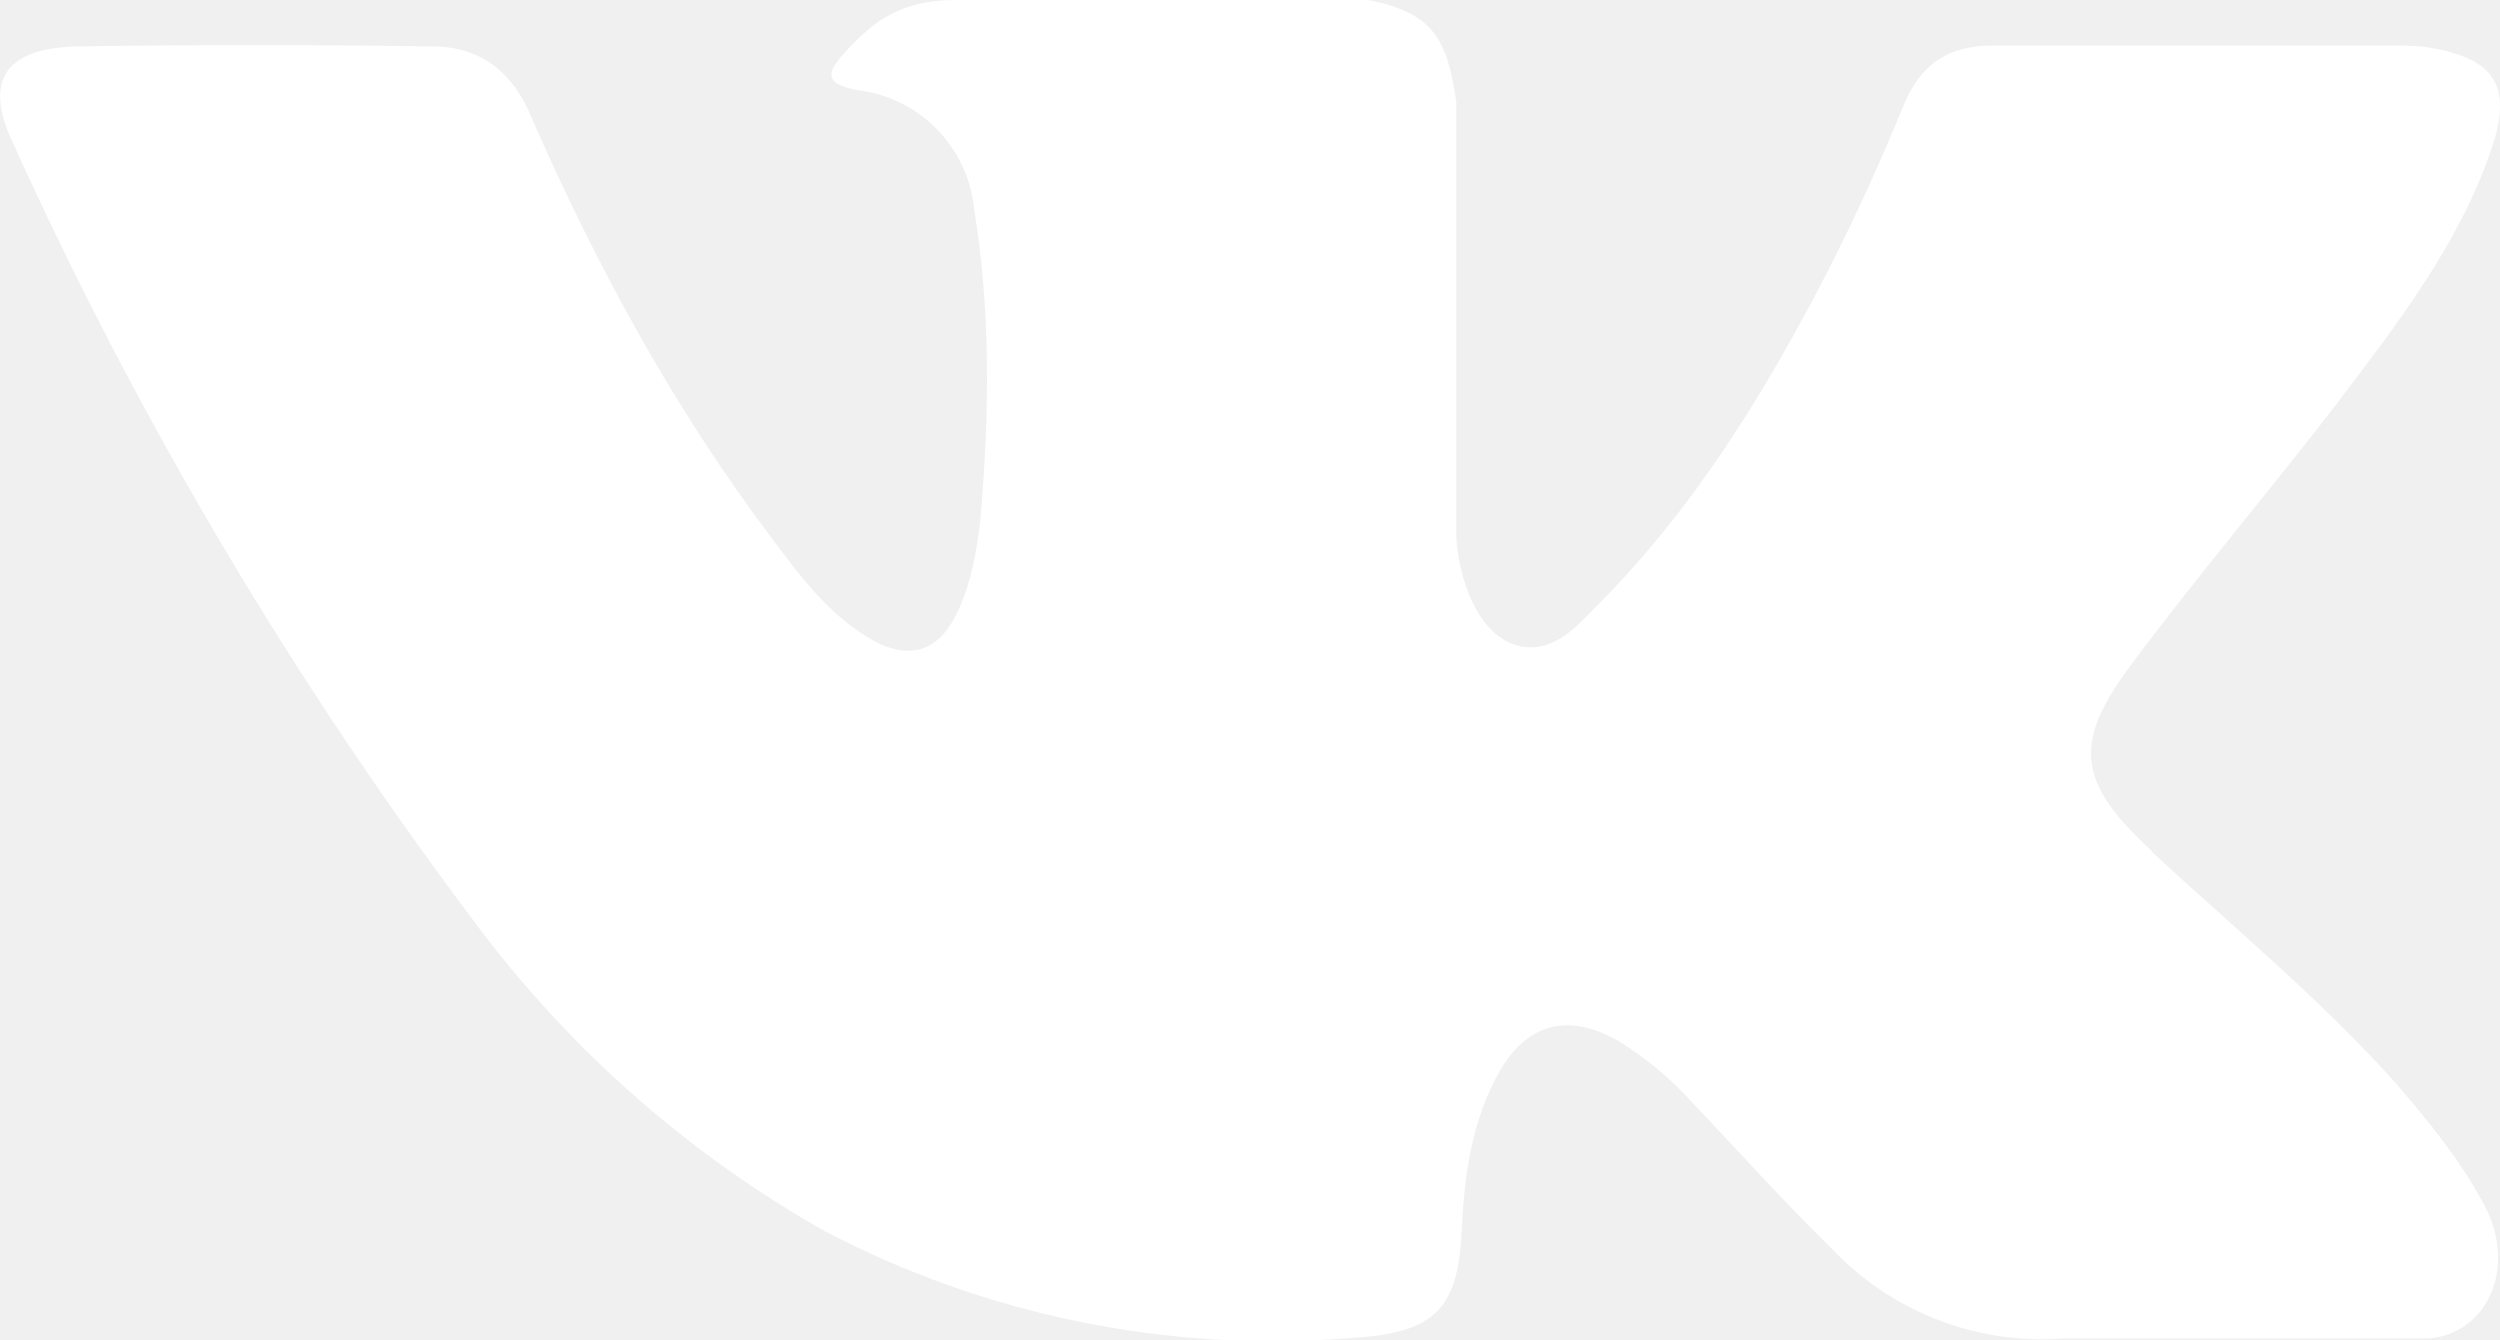
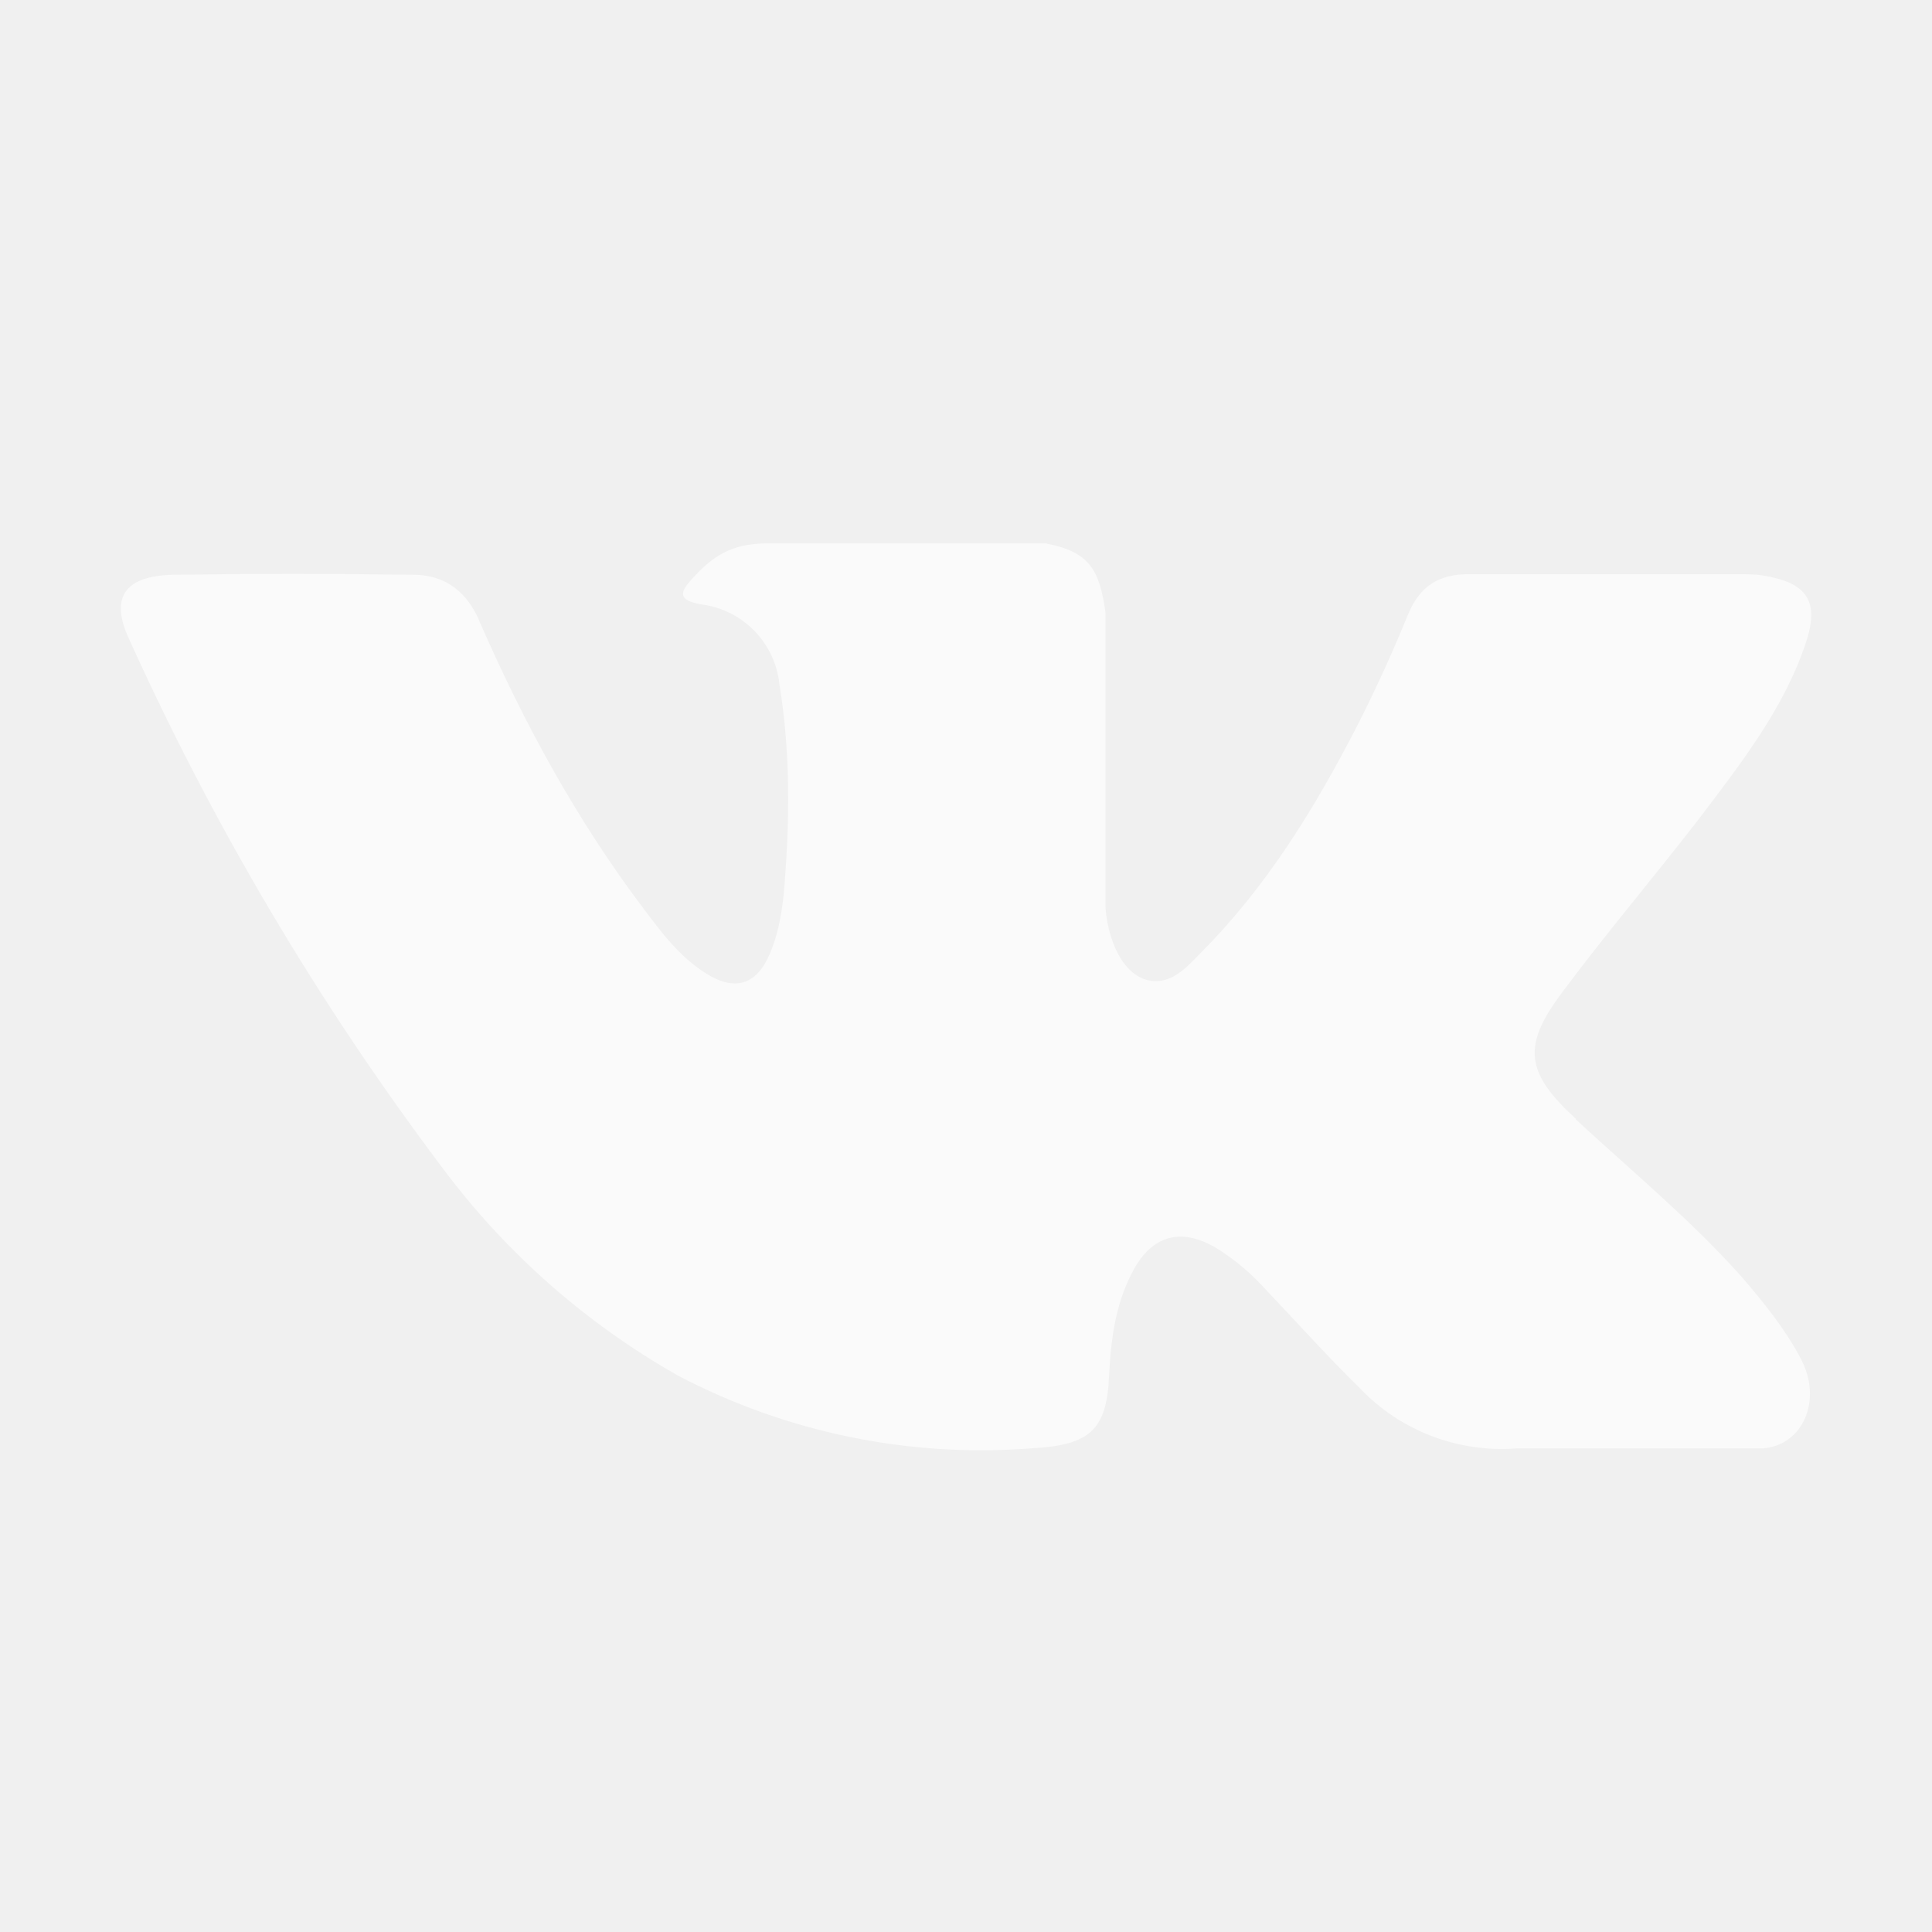
- <svg xmlns="http://www.w3.org/2000/svg" viewBox="0 0 28 15" fill="none">
-   <path fill-rule="evenodd" clip-rule="evenodd" d="M24.1 9.54c.93.86 1.9 1.66 2.74 2.6.37.43.72.86.98 1.35.38.7.04 1.45-.62 1.5h-4.08a3.24 3.24 0 0 1-2.6-1c-.56-.55-1.08-1.13-1.62-1.7a3.8 3.8 0 0 0-.74-.61c-.56-.34-1.04-.24-1.36.31-.32.56-.4 1.18-.43 1.8-.04.91-.33 1.15-1.3 1.2a10.8 10.8 0 0 1-5.83-1.2 12.62 12.62 0 0 1-3.93-3.47 46.23 46.23 0 0 1-5.17-8.73c-.32-.68-.09-1.05.72-1.07 1.33-.02 2.66-.02 3.99 0 .54 0 .9.3 1.1.79.73 1.67 1.6 3.27 2.71 4.74.3.4.6.8 1.03 1.07.47.3.83.2 1.05-.3.14-.31.2-.65.24-1 .1-1.16.12-2.32-.07-3.48a1.49 1.49 0 0 0-1.3-1.33c-.4-.07-.34-.21-.15-.42.33-.36.63-.59 1.25-.59h4.61c.73.14.89.44.99 1.14v4.84c0 .27.14 1.06.65 1.24.4.13.68-.18.92-.43 1.1-1.1 1.9-2.41 2.6-3.77a24 24 0 0 0 .84-1.84c.19-.46.5-.68 1.04-.67h4.44c.13 0 .26 0 .39.02.75.12.95.43.72 1.12-.36 1.08-1.07 1.99-1.76 2.9-.74.96-1.54 1.9-2.27 2.88-.67.89-.62 1.33.22 2.1Z" fill="#fff" />
+ <svg xmlns="http://www.w3.org/2000/svg" viewBox="0 0 32 32" fill="none">
+   <path fill-rule="evenodd" clip-rule="evenodd" d="M26.1 18.54c.93.86 1.9 1.66 2.74 2.6.37.43.72.86.98 1.35.38.7.04 1.45-.62 1.5h-4.08a3.24 3.24 0 0 1-2.6-1c-.56-.55-1.08-1.13-1.62-1.7a3.8 3.8 0 0 0-.74-.61c-.56-.34-1.04-.24-1.36.31-.32.56-.4 1.18-.43 1.8-.04.91-.33 1.15-1.3 1.2a10.8 10.8 0 0 1-5.83-1.2 12.62 12.62 0 0 1-3.93-3.47 46.23 46.23 0 0 1-5.17-8.73c-.32-.68-.09-1.05.72-1.07 1.33-.02 2.66-.02 3.99 0 .54 0 .9.3 1.1.79.73 1.67 1.6 3.27 2.71 4.74.3.4.6.8 1.03 1.07.47.3.83.2 1.05-.3.14-.31.2-.65.24-1 .1-1.16.12-2.32-.07-3.48a1.49 1.49 0 0 0-1.3-1.33c-.4-.07-.34-.21-.15-.42.33-.36.63-.59 1.25-.59h4.61c.73.14.89.44.99 1.14v4.84c0 .27.14 1.06.65 1.24.4.13.68-.18.92-.43 1.1-1.1 1.9-2.41 2.6-3.77a24 24 0 0 0 .84-1.84c.19-.46.5-.68 1.04-.67h4.44c.13 0 .26 0 .39.02.75.12.95.43.72 1.12-.36 1.08-1.07 1.99-1.76 2.9-.74.96-1.54 1.9-2.27 2.88-.67.89-.62 1.33.22 2.1Z" fill="#fff" opacity=".64" />
</svg>
